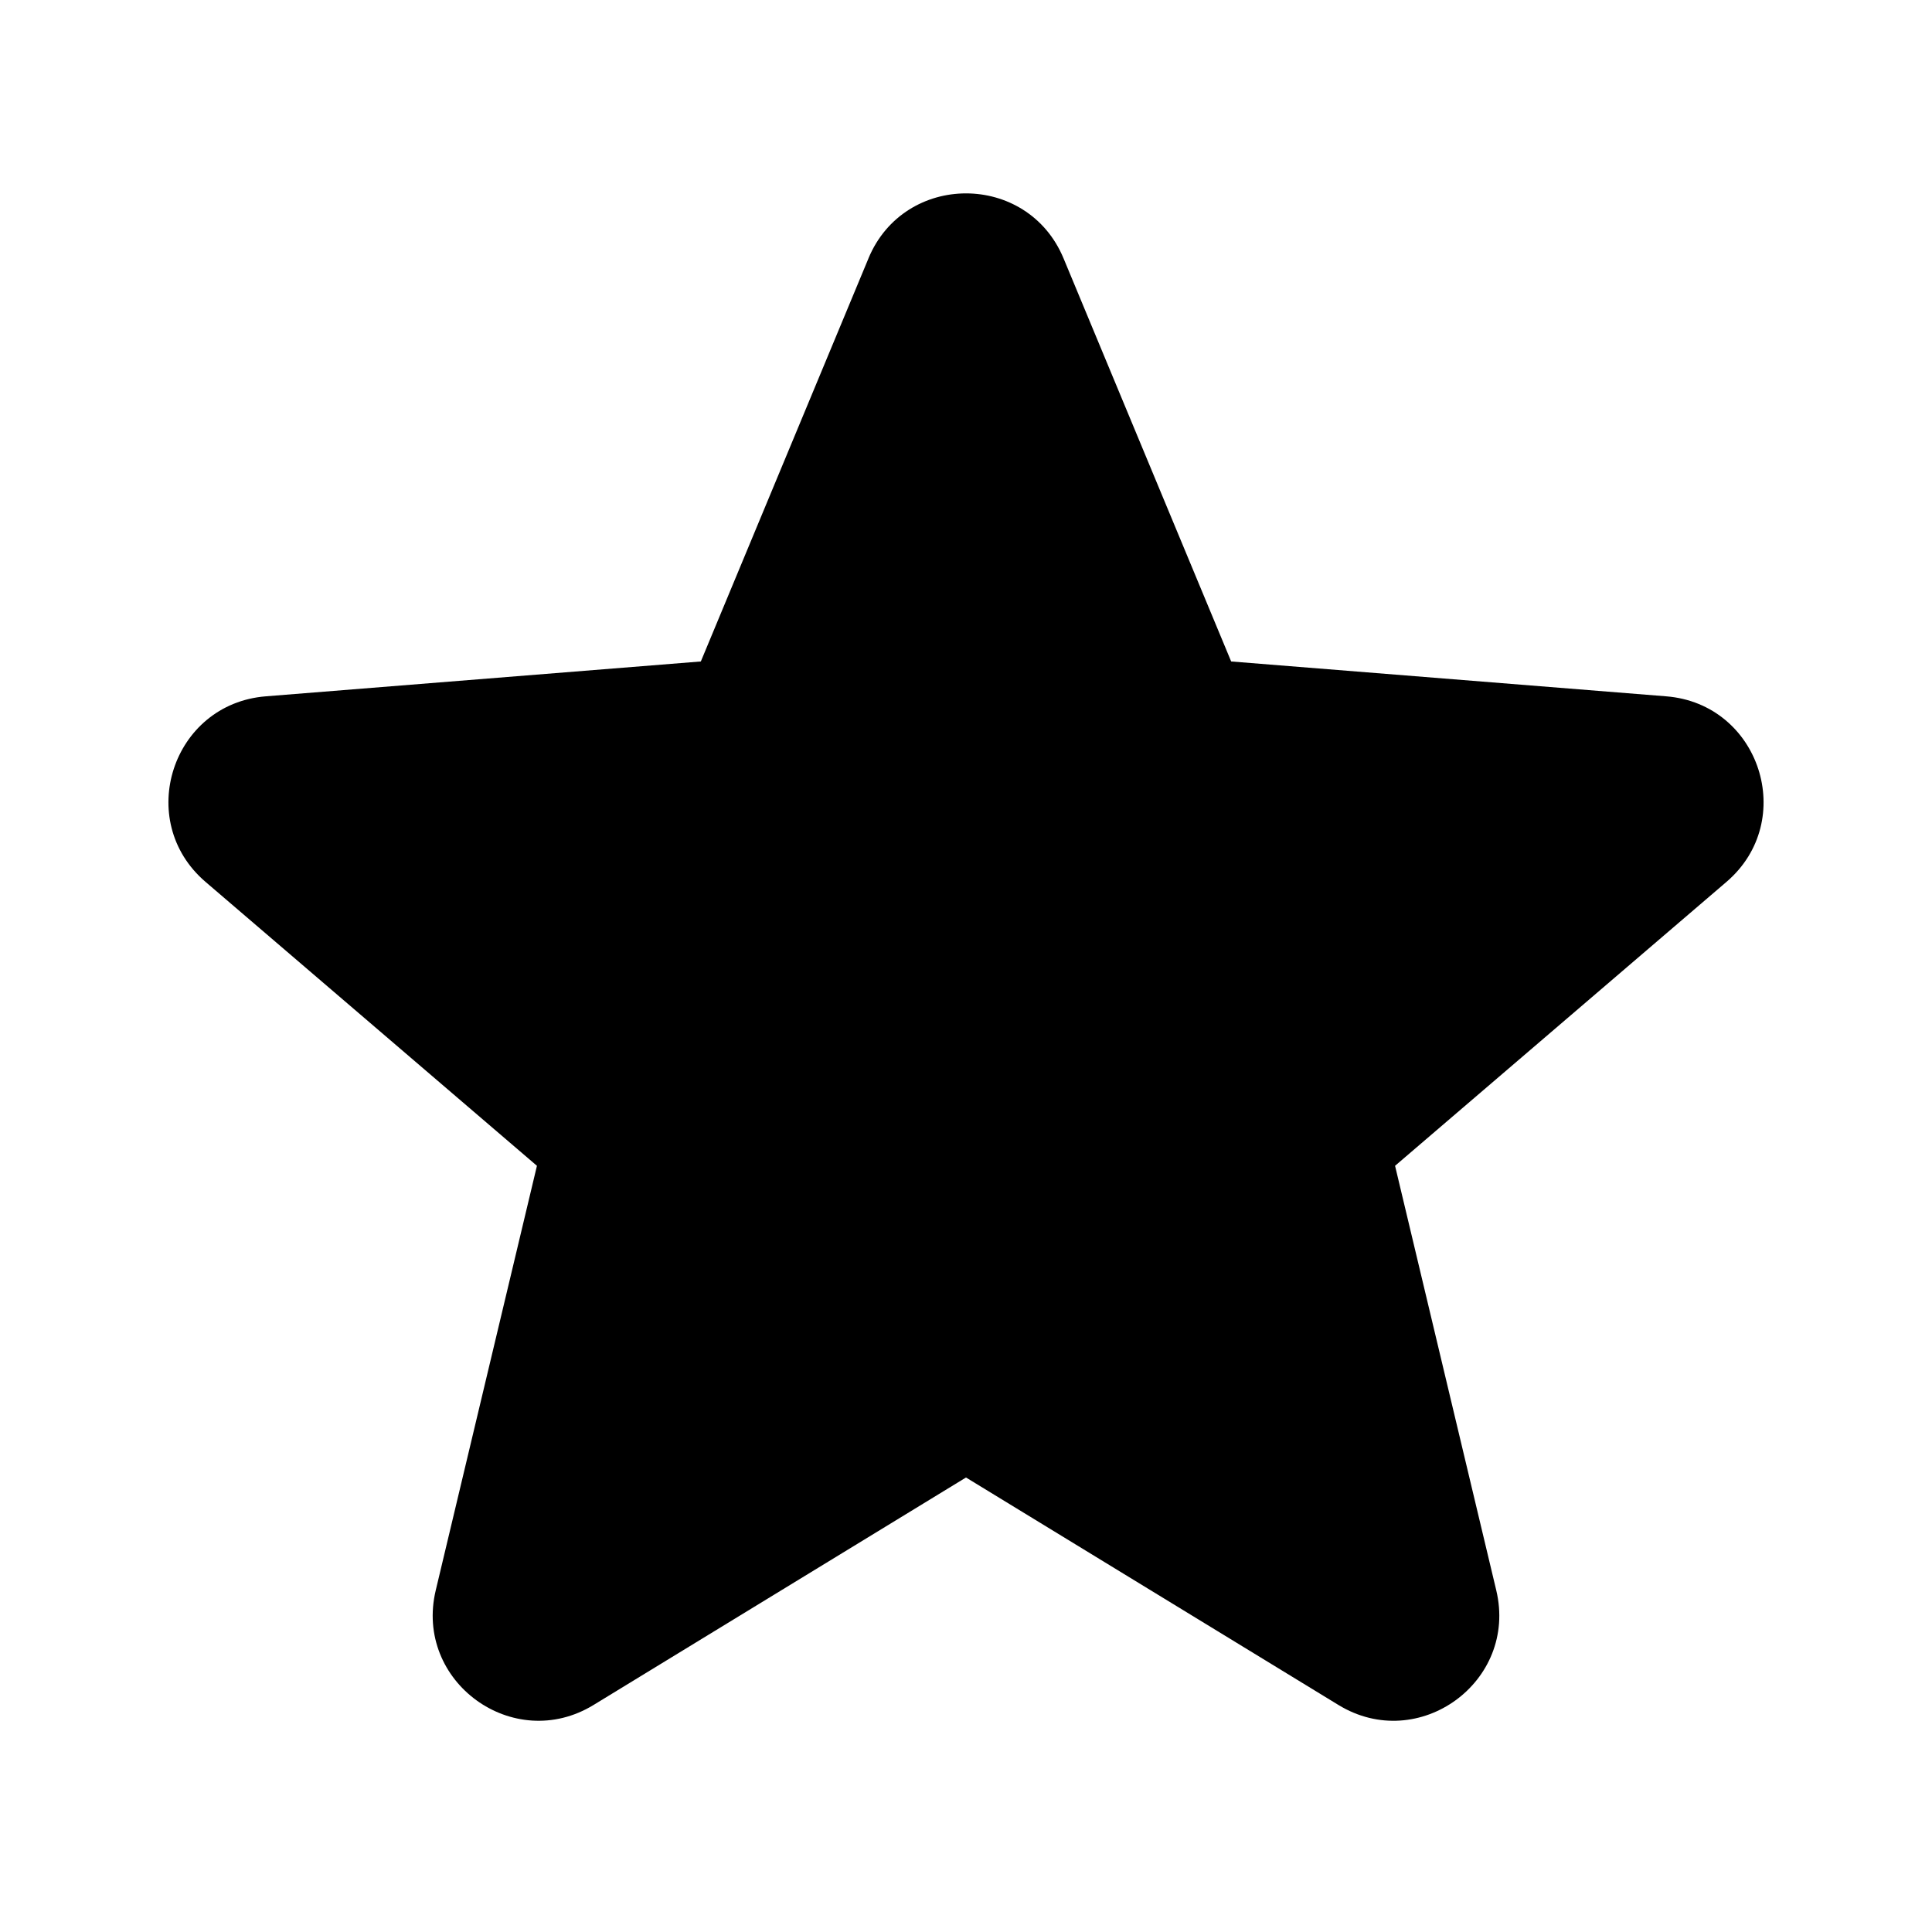
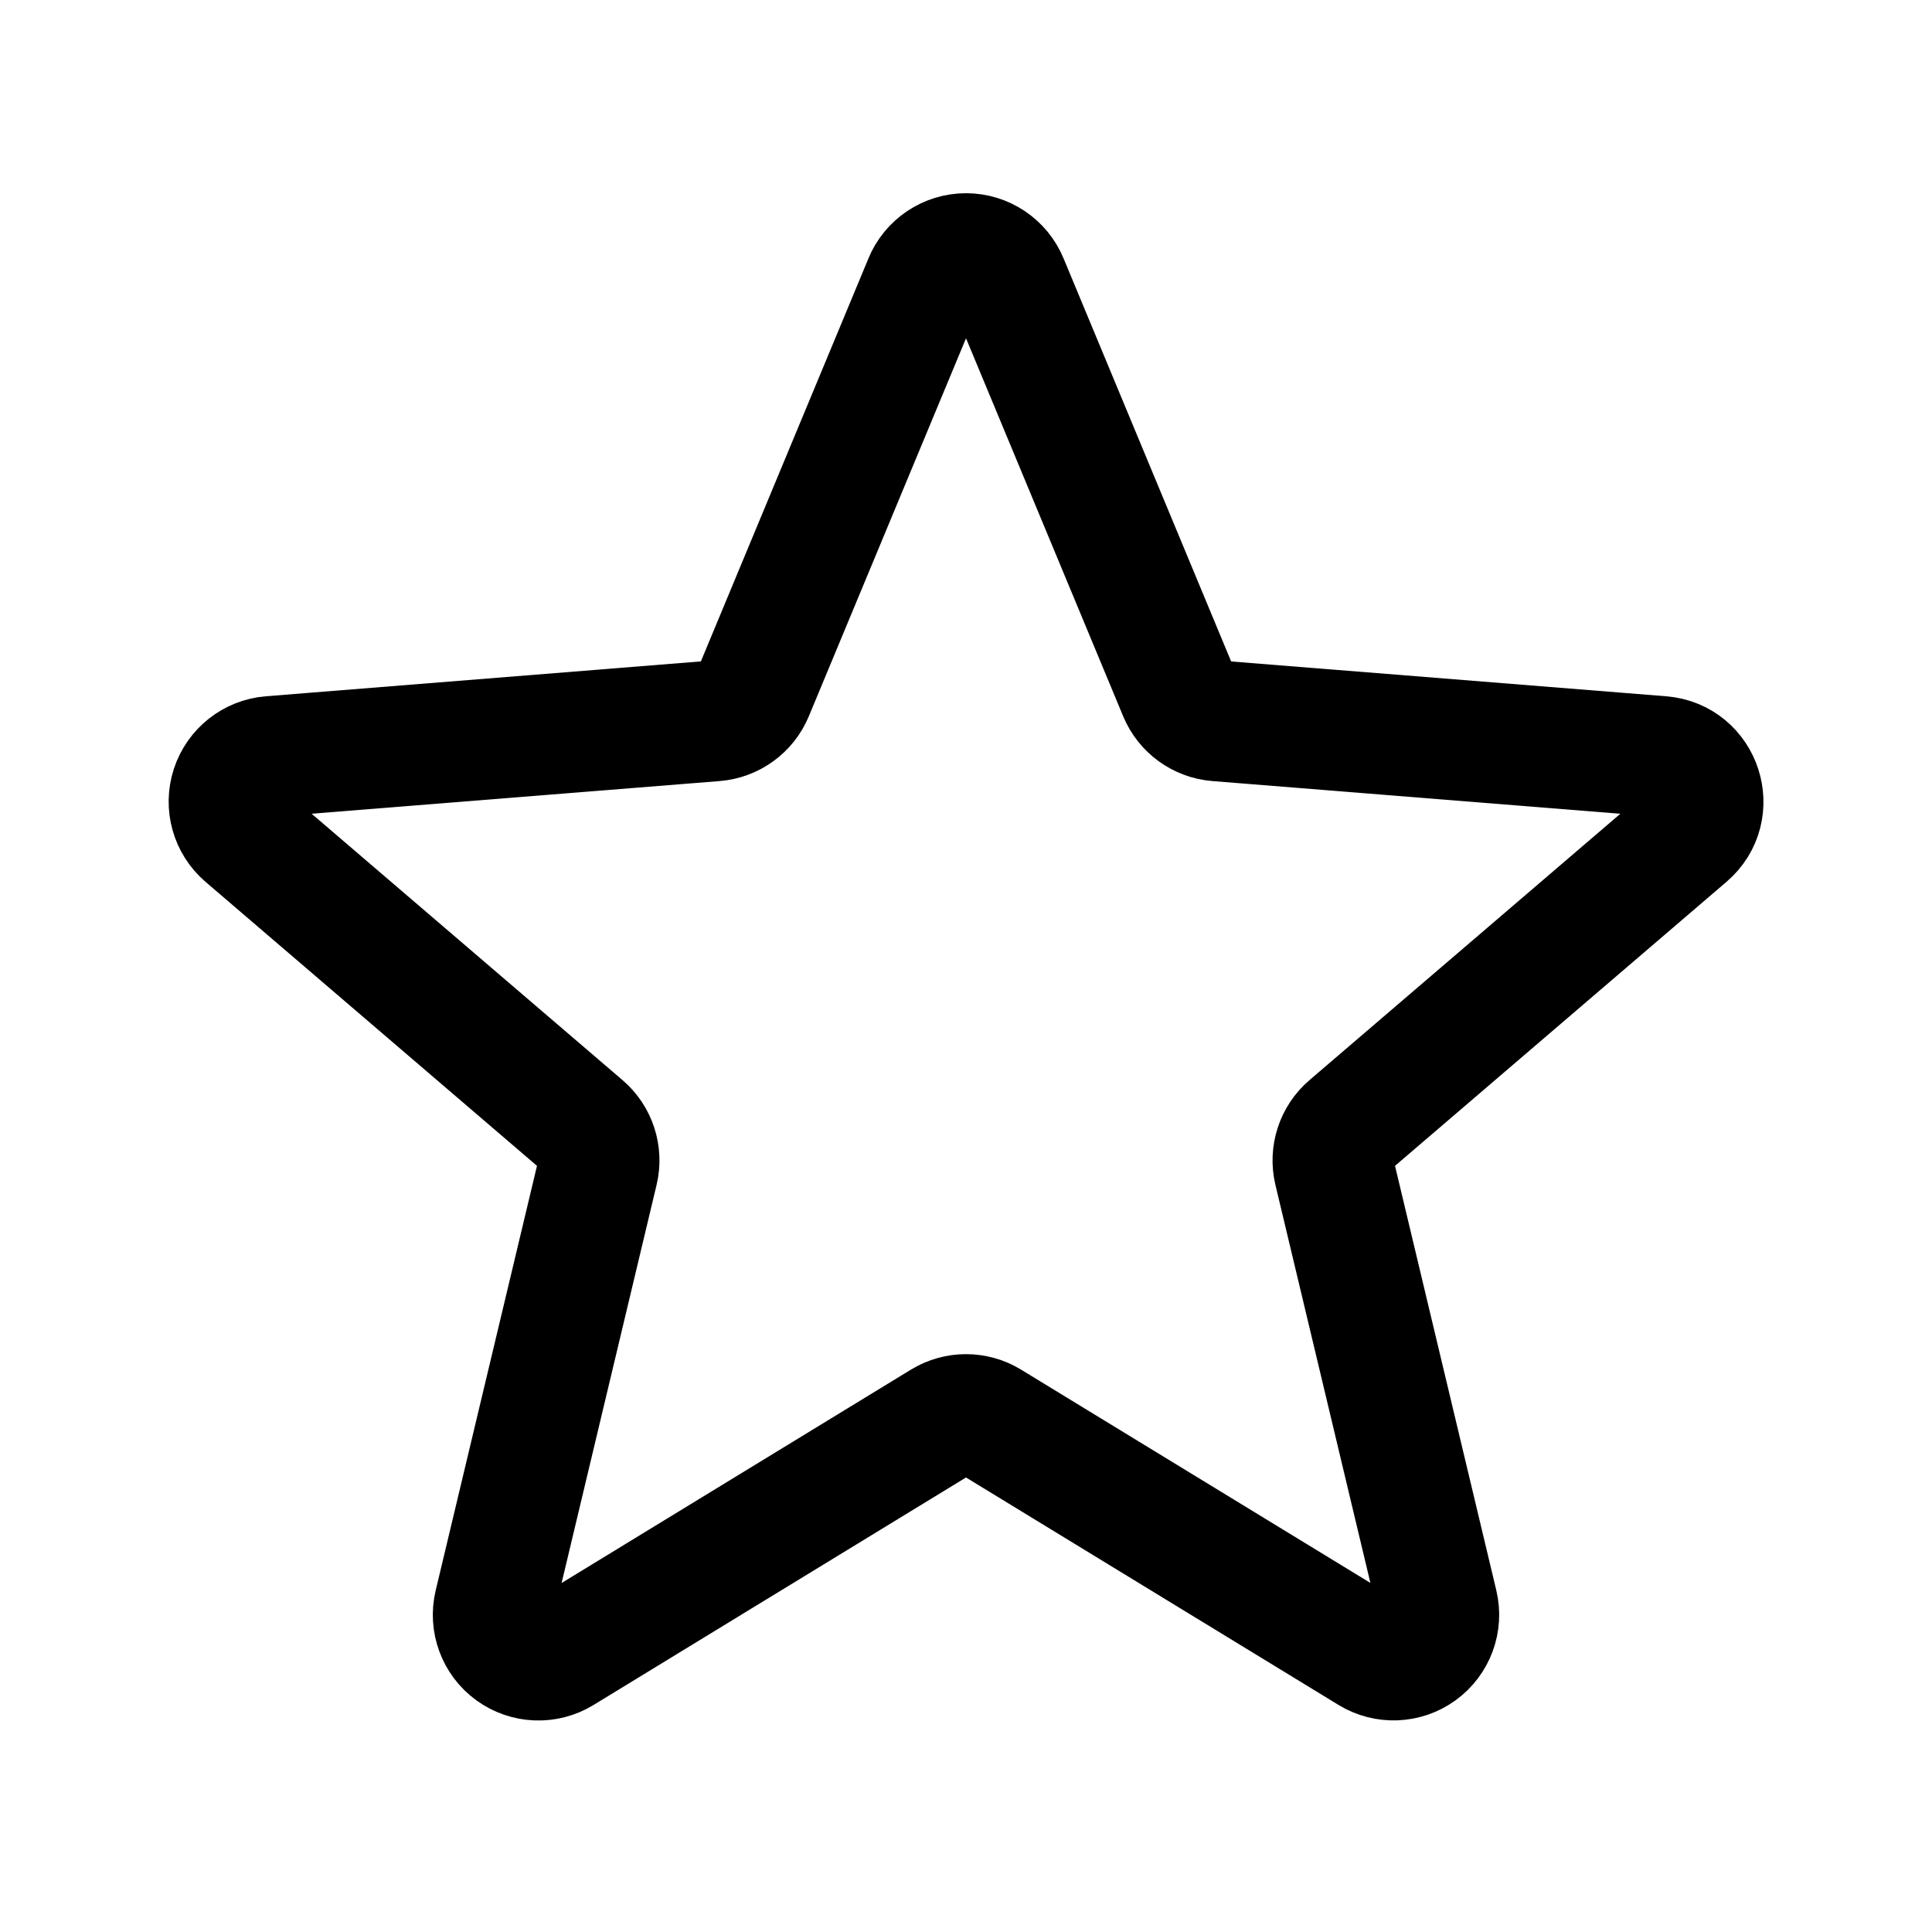
- <svg xmlns="http://www.w3.org/2000/svg" viewBox="0 0 24 24" fill="currentColor" class="w-6 h-6">
-   <path fill-rule="evenodd" d="M10.788 3.21c.448-1.077 1.976-1.077 2.424 0l2.082 5.007 5.404.433c1.164.093 1.636 1.545.749 2.305l-4.117 3.527 1.257 5.273c.271 1.136-.964 2.033-1.96 1.425L12 18.354 7.373 21.18c-.996.608-2.231-.29-1.96-1.425l1.257-5.273-4.117-3.527c-.887-.76-.415-2.212.749-2.305l5.404-.433 2.082-5.006z" clip-rule="evenodd" />
+ <svg xmlns="http://www.w3.org/2000/svg" fill="none" viewBox="0 0 24 24" stroke-width="1.5" stroke="currentColor" class="w-6 h-6">
+   <path stroke-linecap="round" stroke-linejoin="round" d="M11.48 3.499a.562.562 0 011.04 0l2.125 5.111a.563.563 0 00.475.345l5.518.442c.499.04.701.663.321.988l-4.204 3.602a.563.563 0 00-.182.557l1.285 5.385a.562.562 0 01-.84.61l-4.725-2.885a.563.563 0 00-.586 0L6.982 20.54a.562.562 0 01-.84-.61l1.285-5.386a.562.562 0 00-.182-.557l-4.204-3.602a.563.563 0 01.321-.988l5.518-.442a.563.563 0 00.475-.345L11.48 3.5z" />
</svg>
